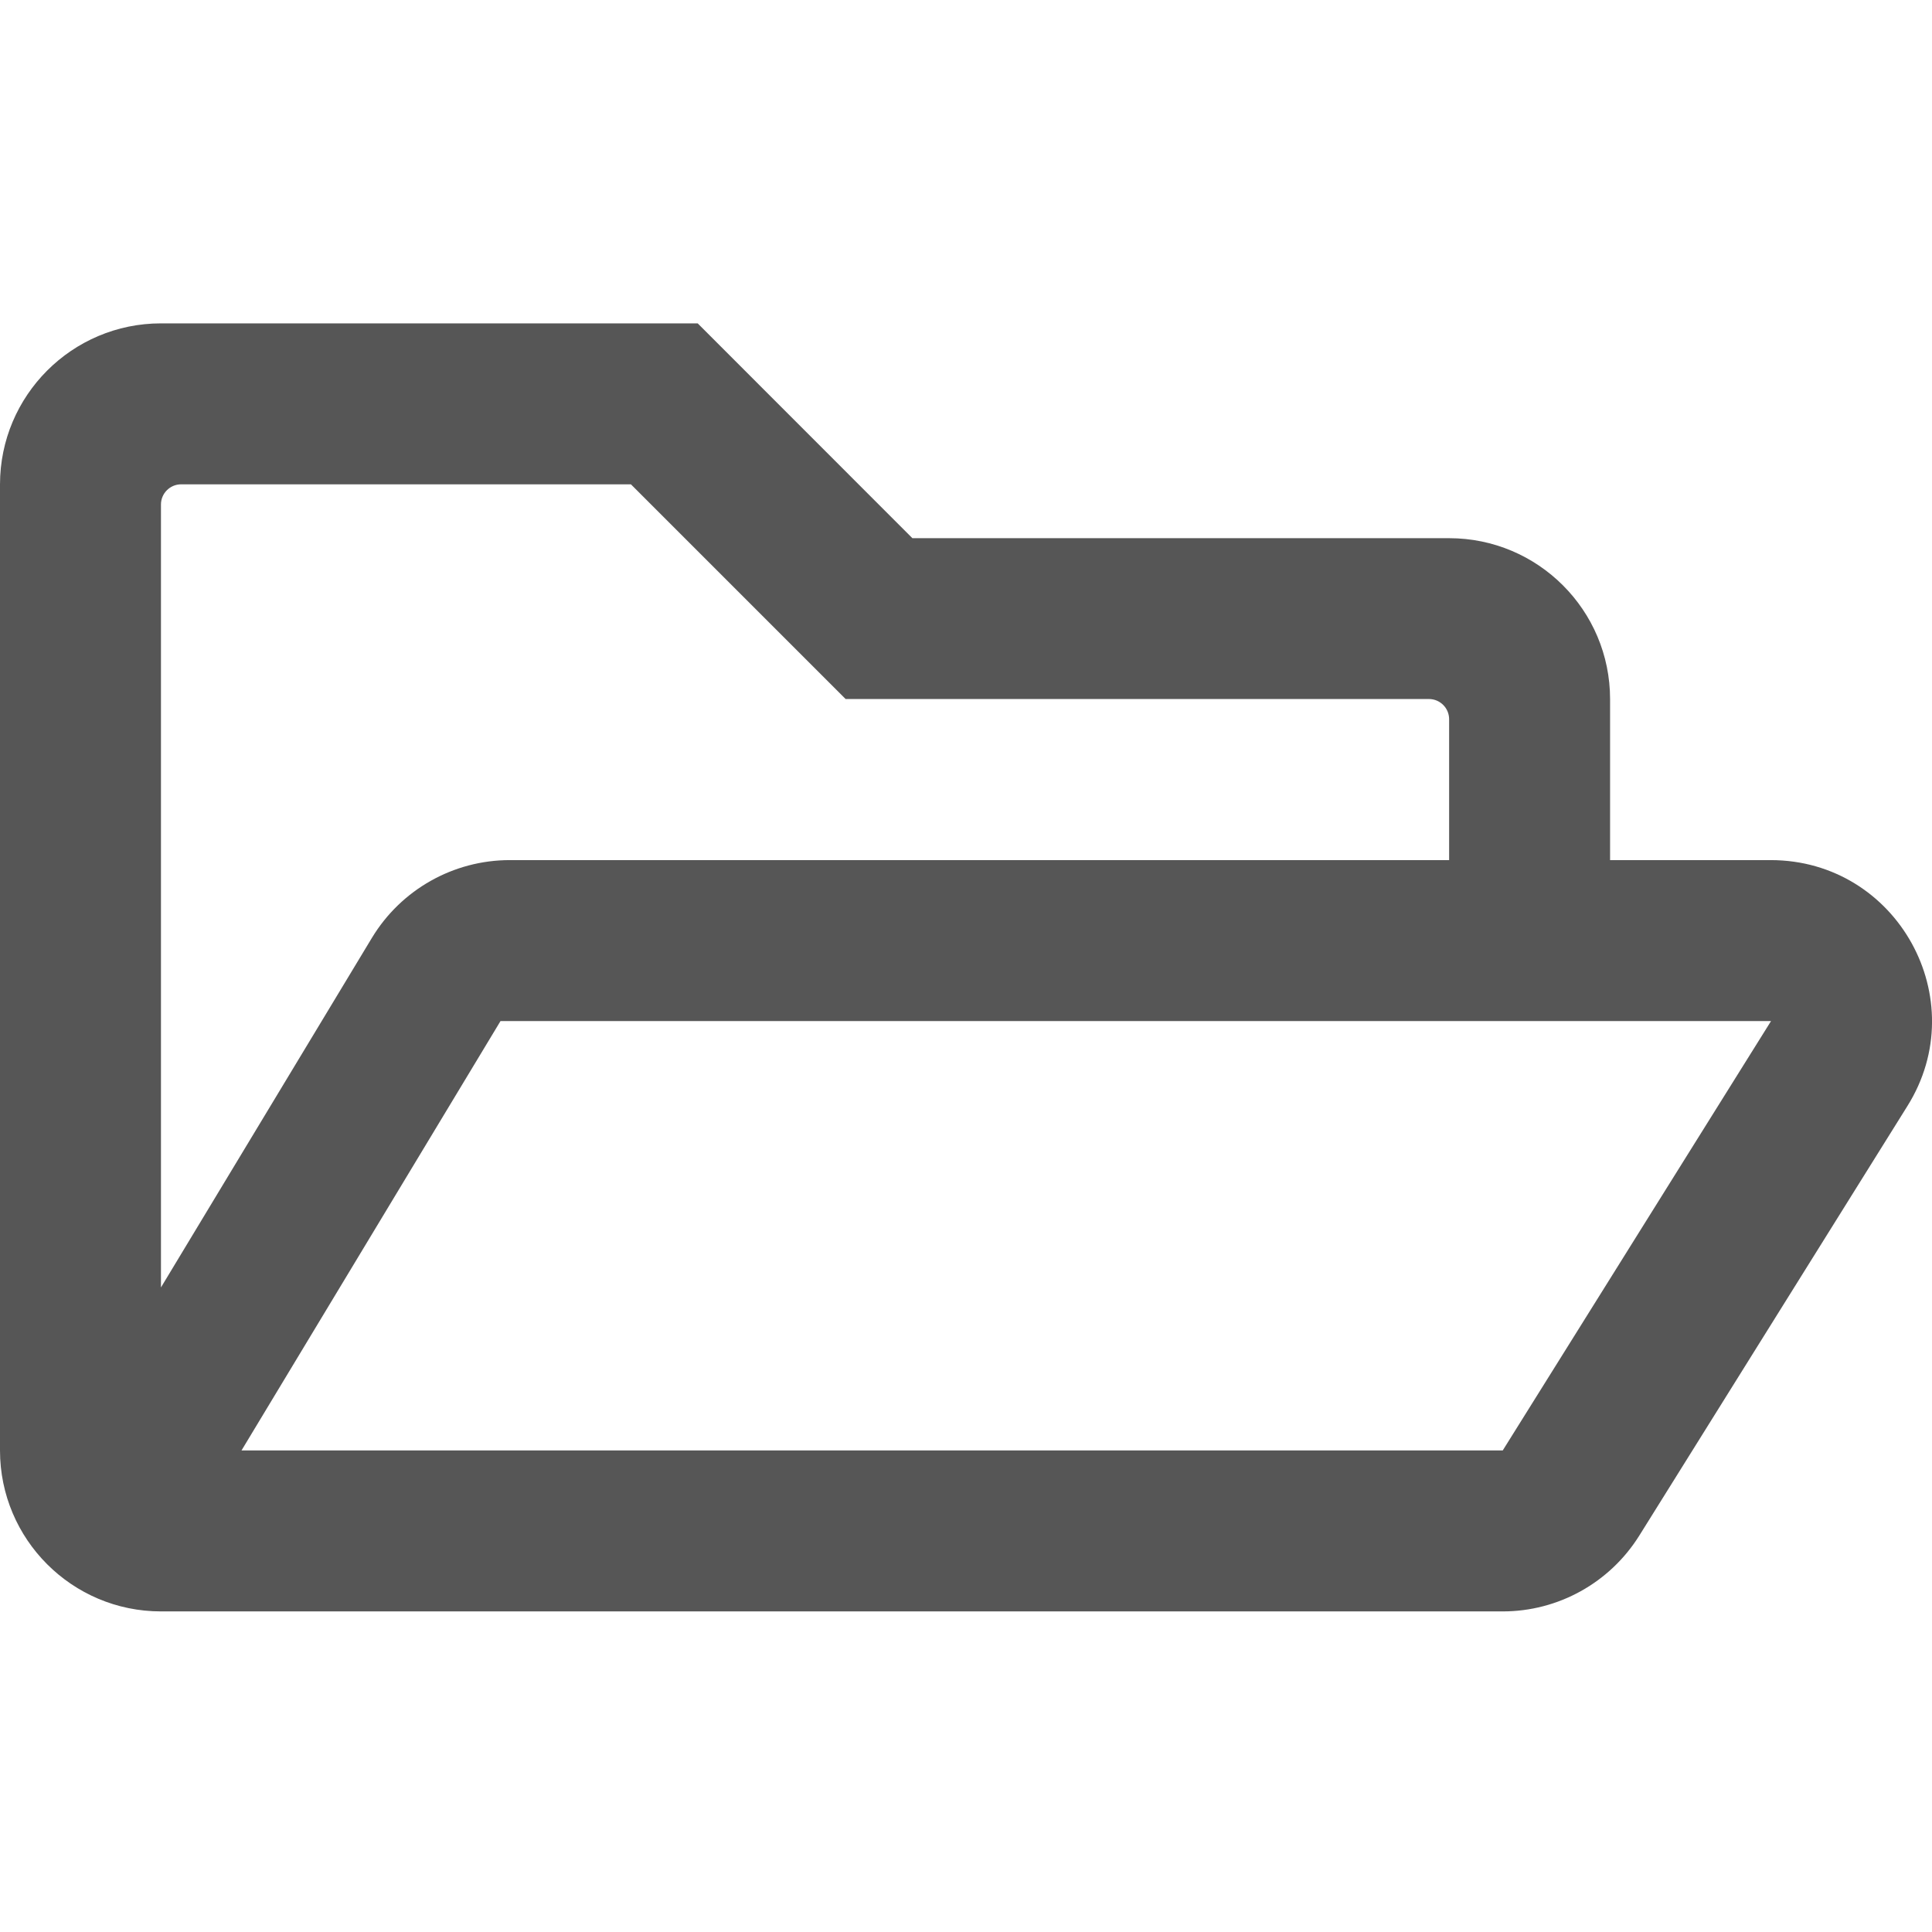
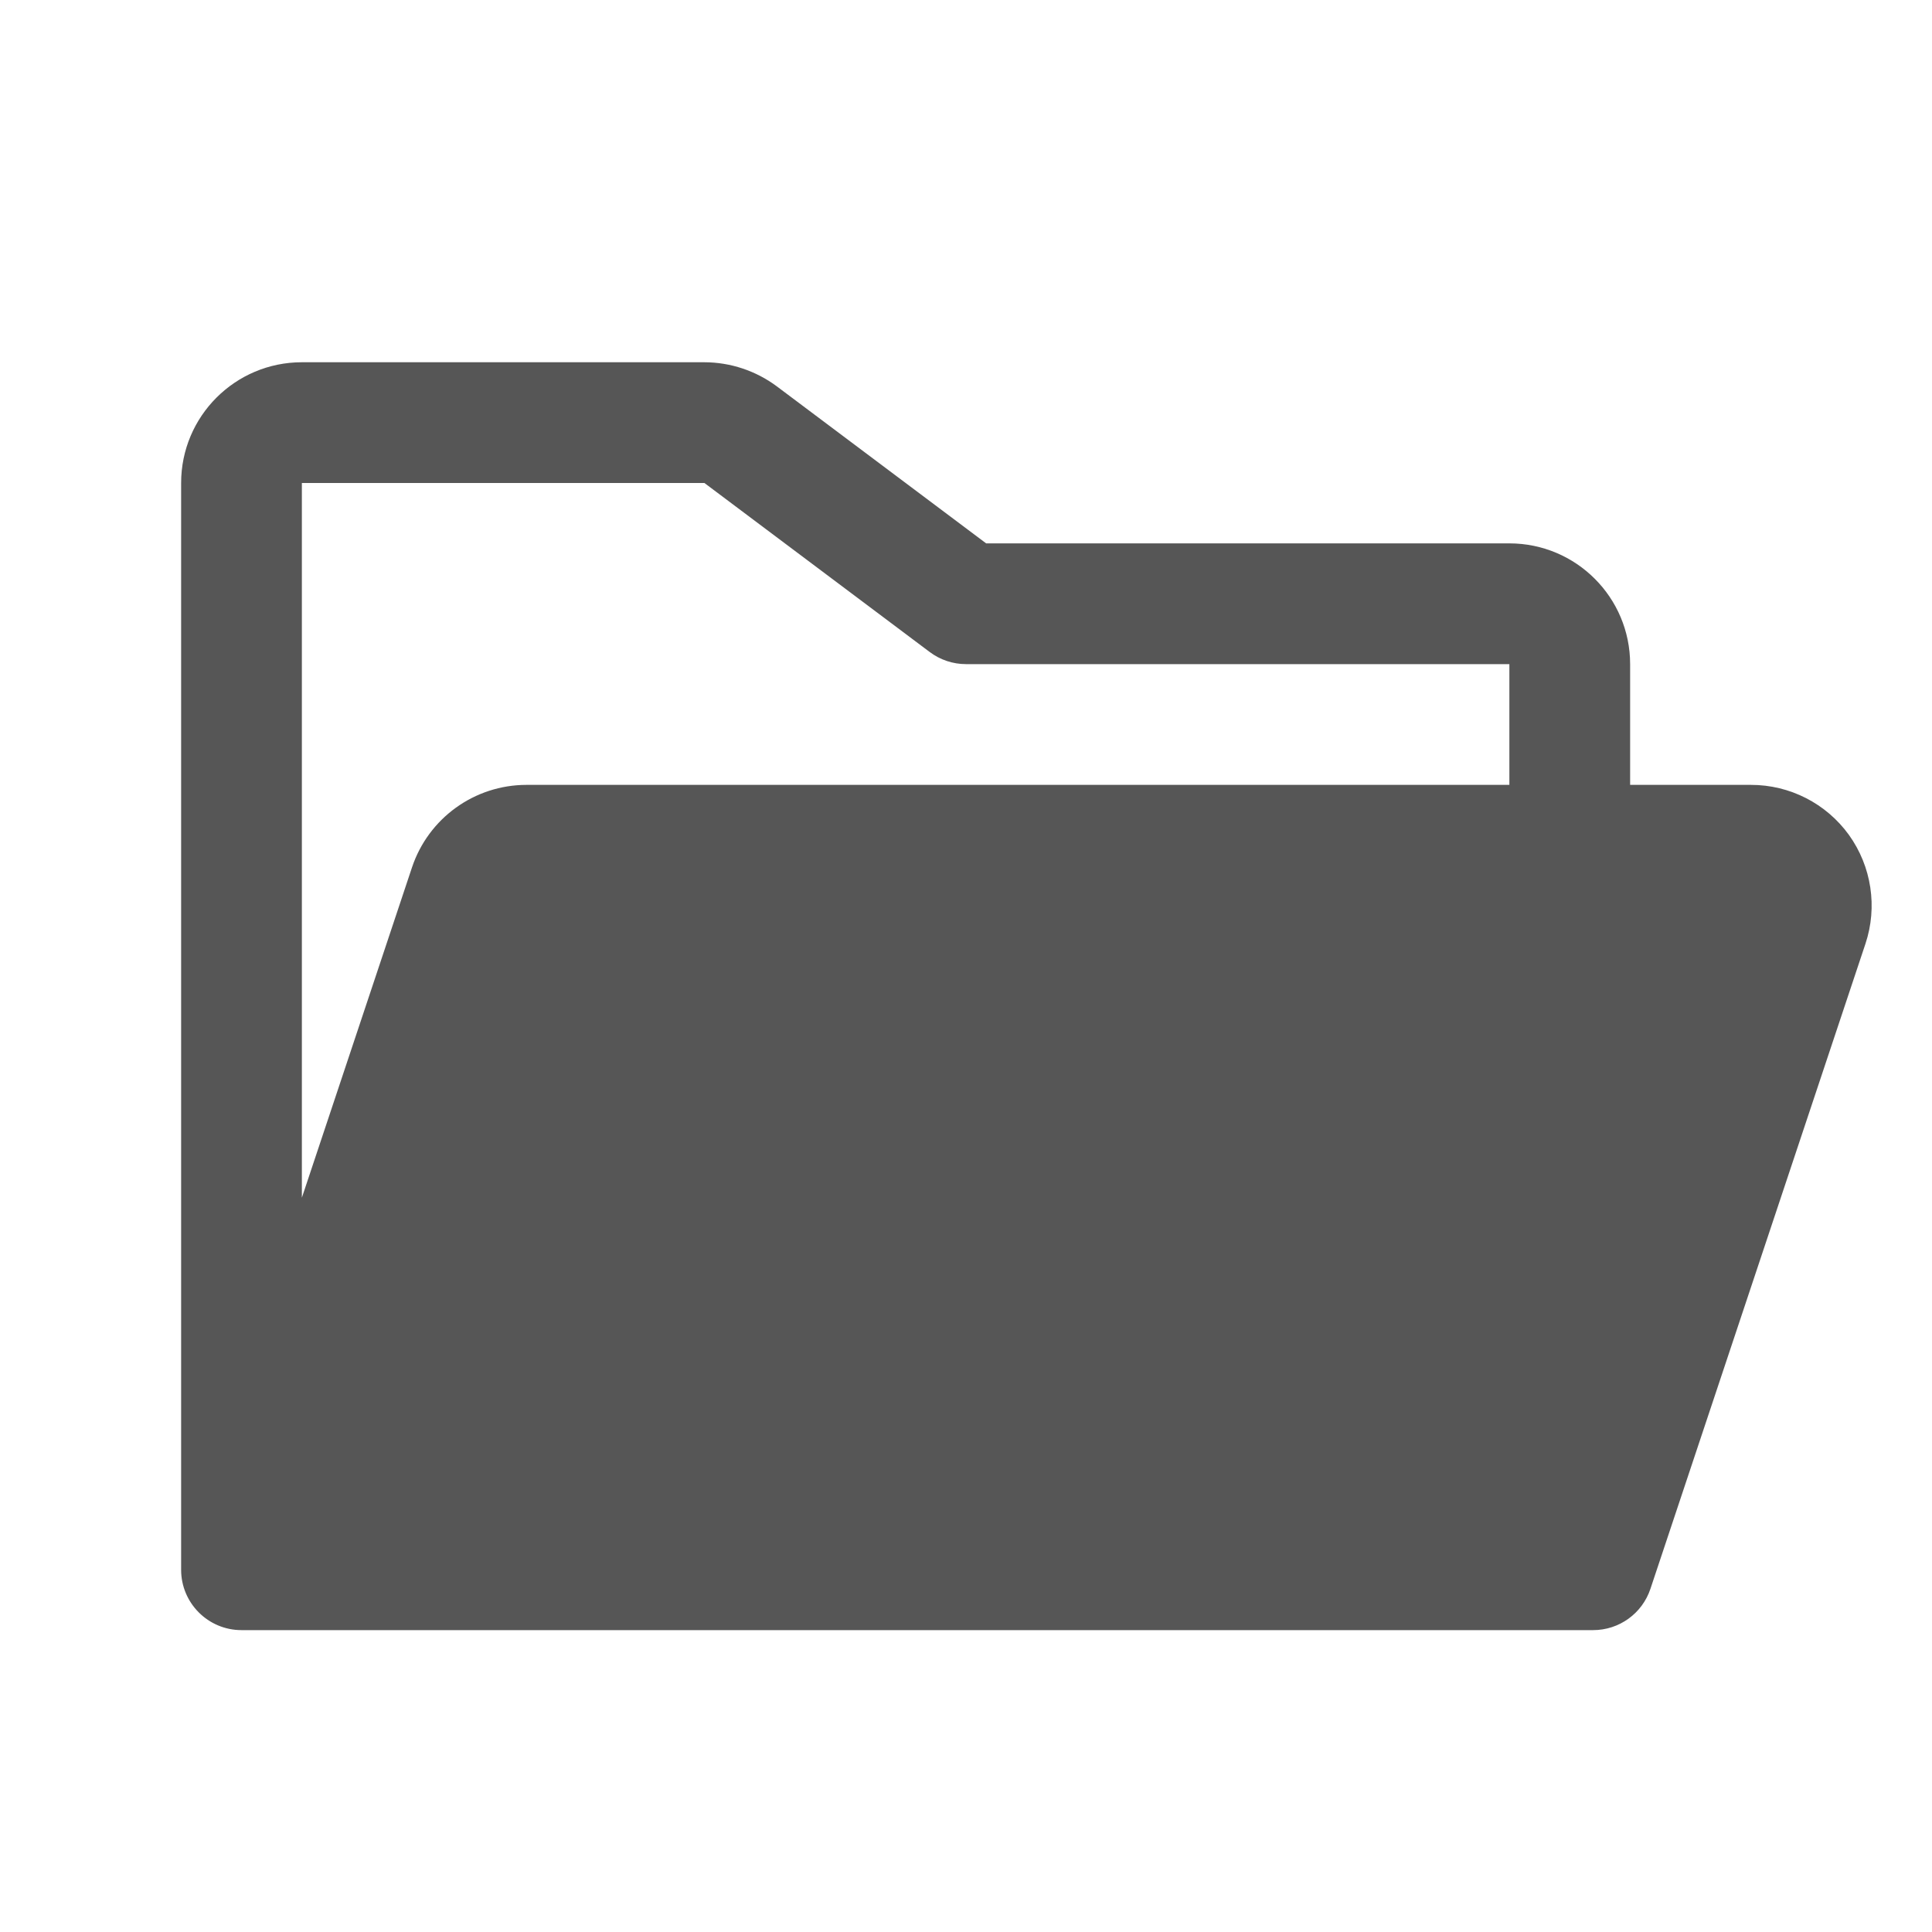
- <svg xmlns="http://www.w3.org/2000/svg" viewBox="0 0 16 16" version="1.1" id="svg900" width="16" height="16">
-   <defs id="defs904" />
-   <path d="M 14.664,7.123 H 13.334 V 5.79 c 0,-0.736 -0.597,-1.333 -1.333,-1.333 H 7.556 L 5.778,2.678 H 1.333 C 0.597,2.678 0,3.276 0,4.012 v 8 c 0,0.736 0.597,1.333 1.333,1.333 H 12.445 c 0.458,0 0.886,-0.236 1.131,-0.628 L 15.795,9.162 C 16.351,8.276 15.712,7.123 14.664,7.123 Z M 1.333,4.178 c 0,-0.092 0.075,-0.167 0.167,-0.167 h 3.725 l 1.778,1.778 h 4.831 c 0.092,0 0.167,0.075 0.167,0.167 V 7.123 H 4.222 c -0.467,0 -0.9,0.244 -1.142,0.644 L 1.333,10.662 Z M 12.445,12.012 H 2 L 4.145,8.456 H 14.667 Z" id="path898" style="fill:#565656;fill-opacity:1;stroke-width:1" />
+ <svg xmlns="http://www.w3.org/2000/svg" width="16" height="16" fill="#565656" viewBox="0 0 256 256">
+   <path d="M245,110.64A16,16,0,0,0,232,104H216V88a16,16,0,0,0-16-16H130.67L102.94,51.2a16.14,16.14,0,0,0-9.6-3.2H40A16,16,0,0,0,24,64V208h0a8,8,0,0,0,8,8H211.1a8,8,0,0,0,7.59-5.47l28.49-85.47A16.05,16.05,0,0,0,245,110.64ZM93.34,64,123.2,86.4A8,8,0,0,0,128,88h72v16H69.77a16,16,0,0,0-15.18,10.94L40,158.7V64Z" />
</svg>
